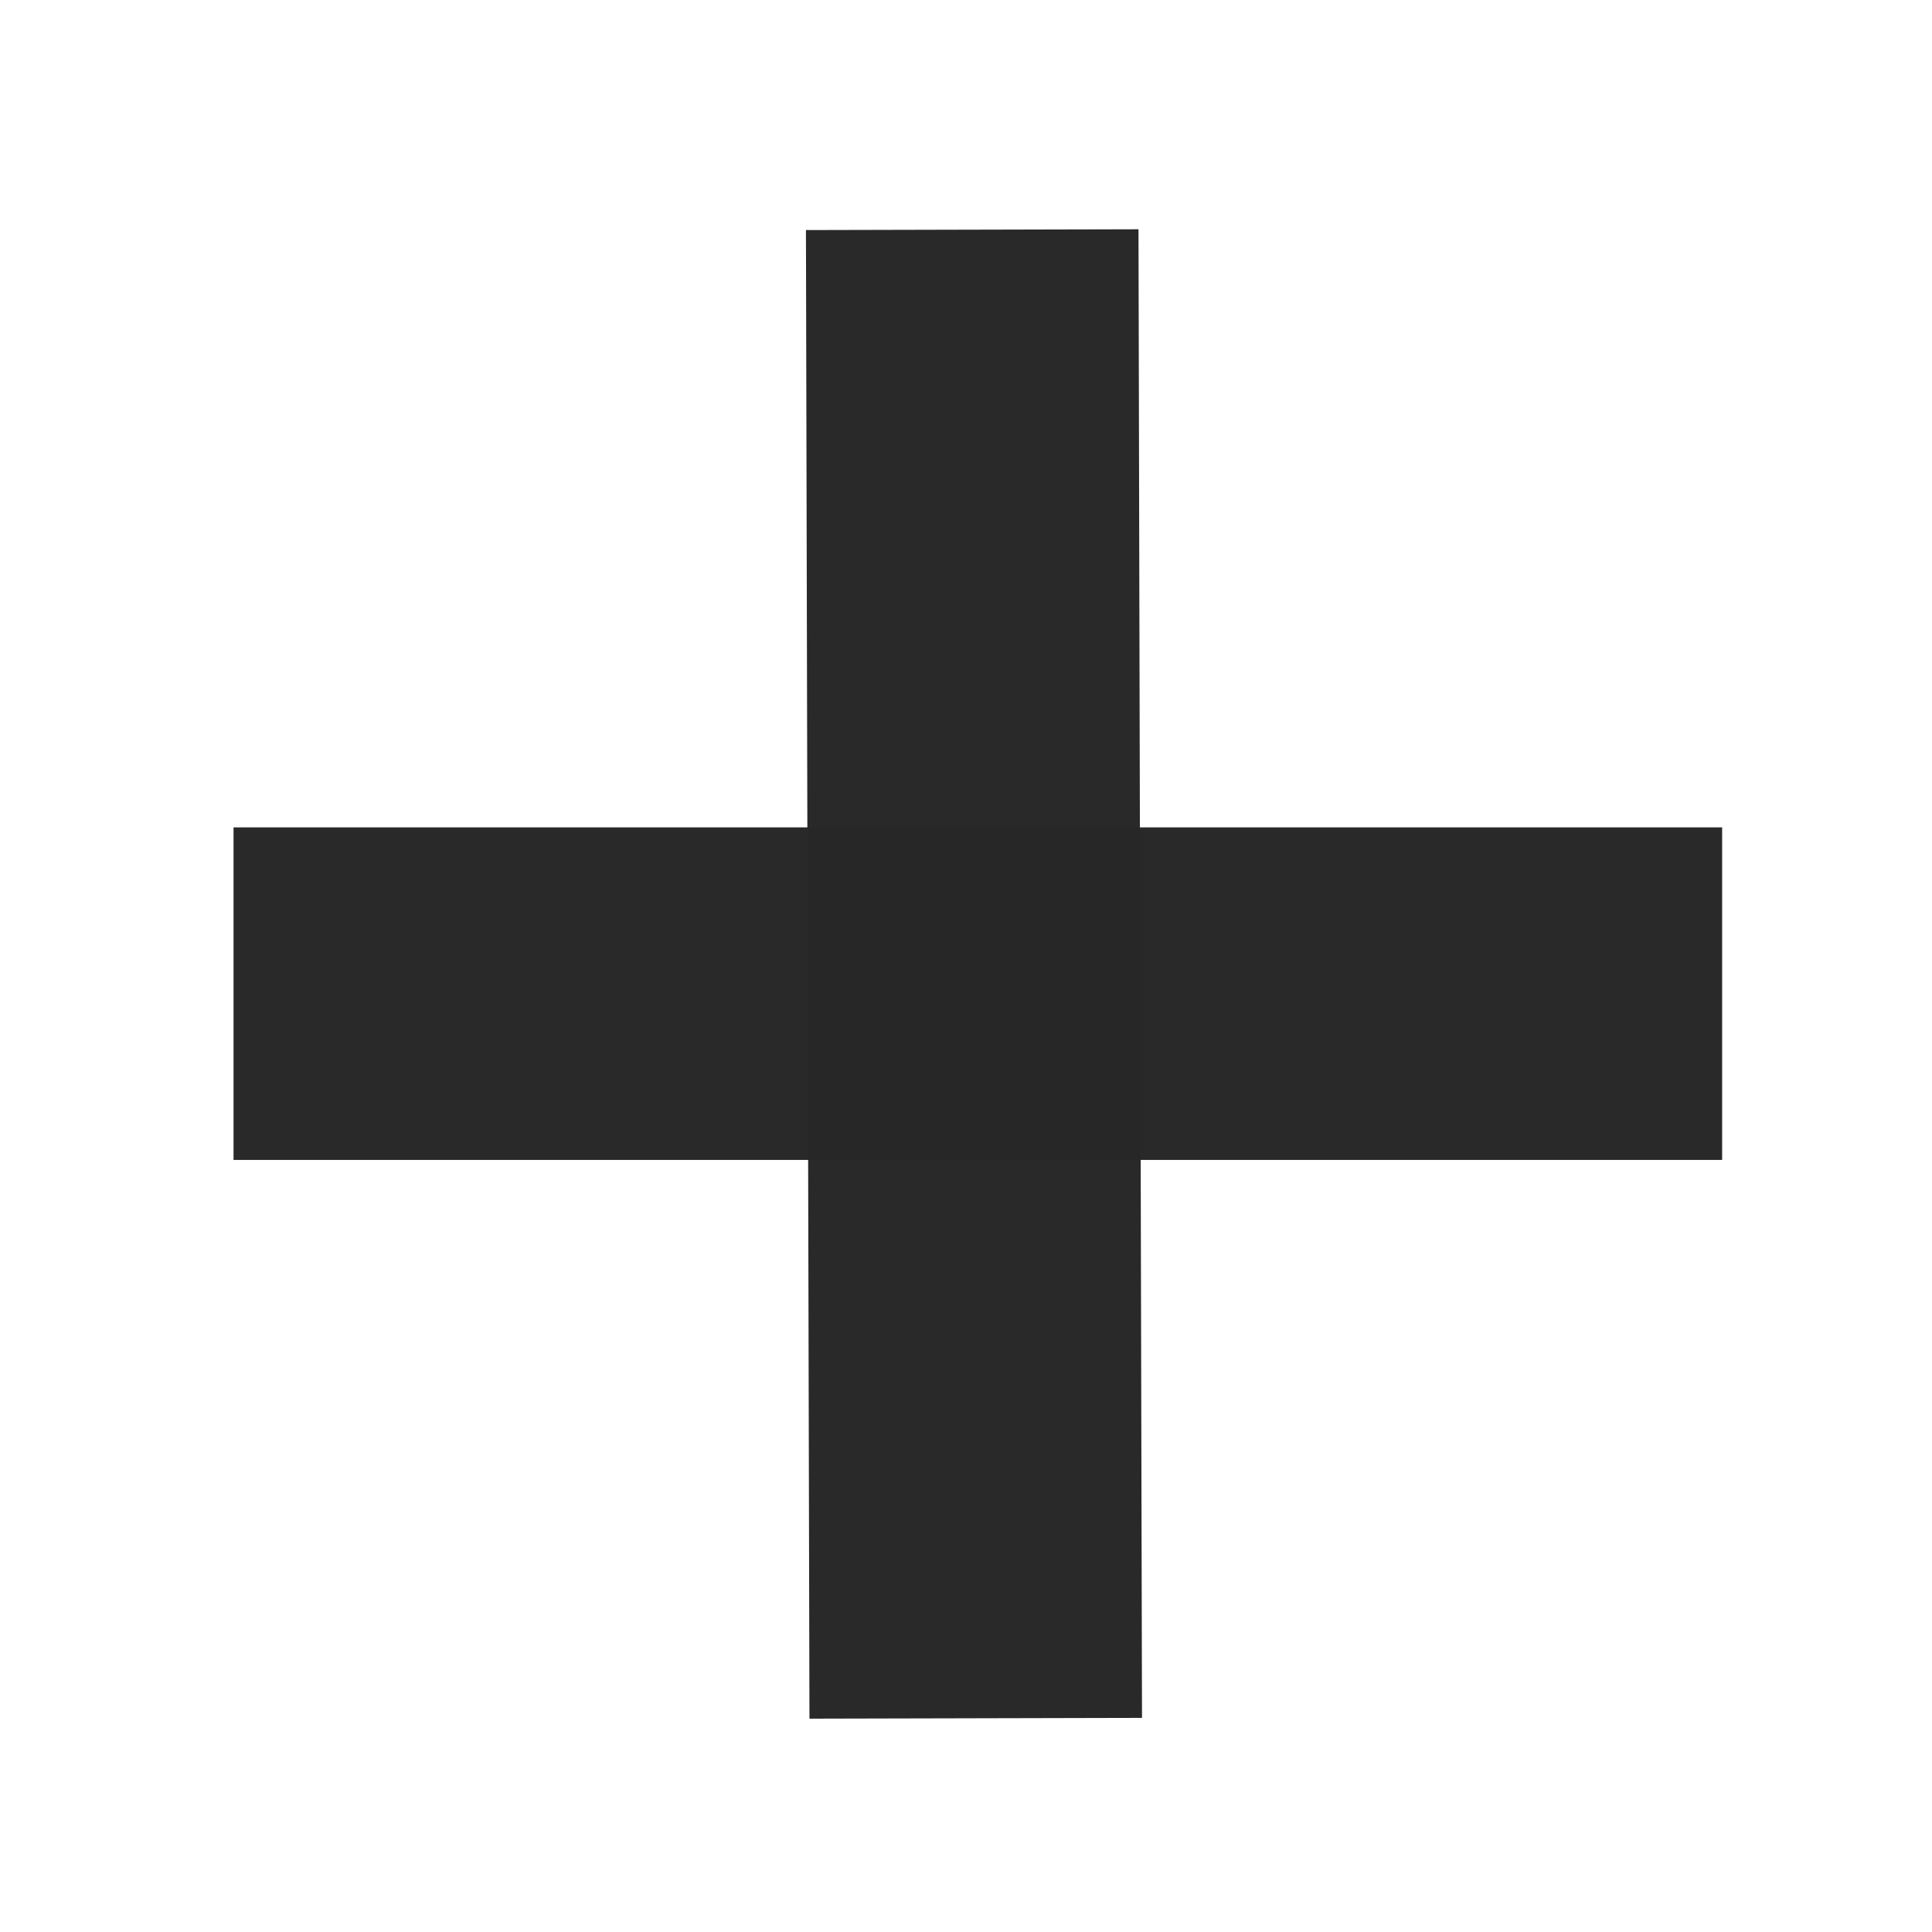
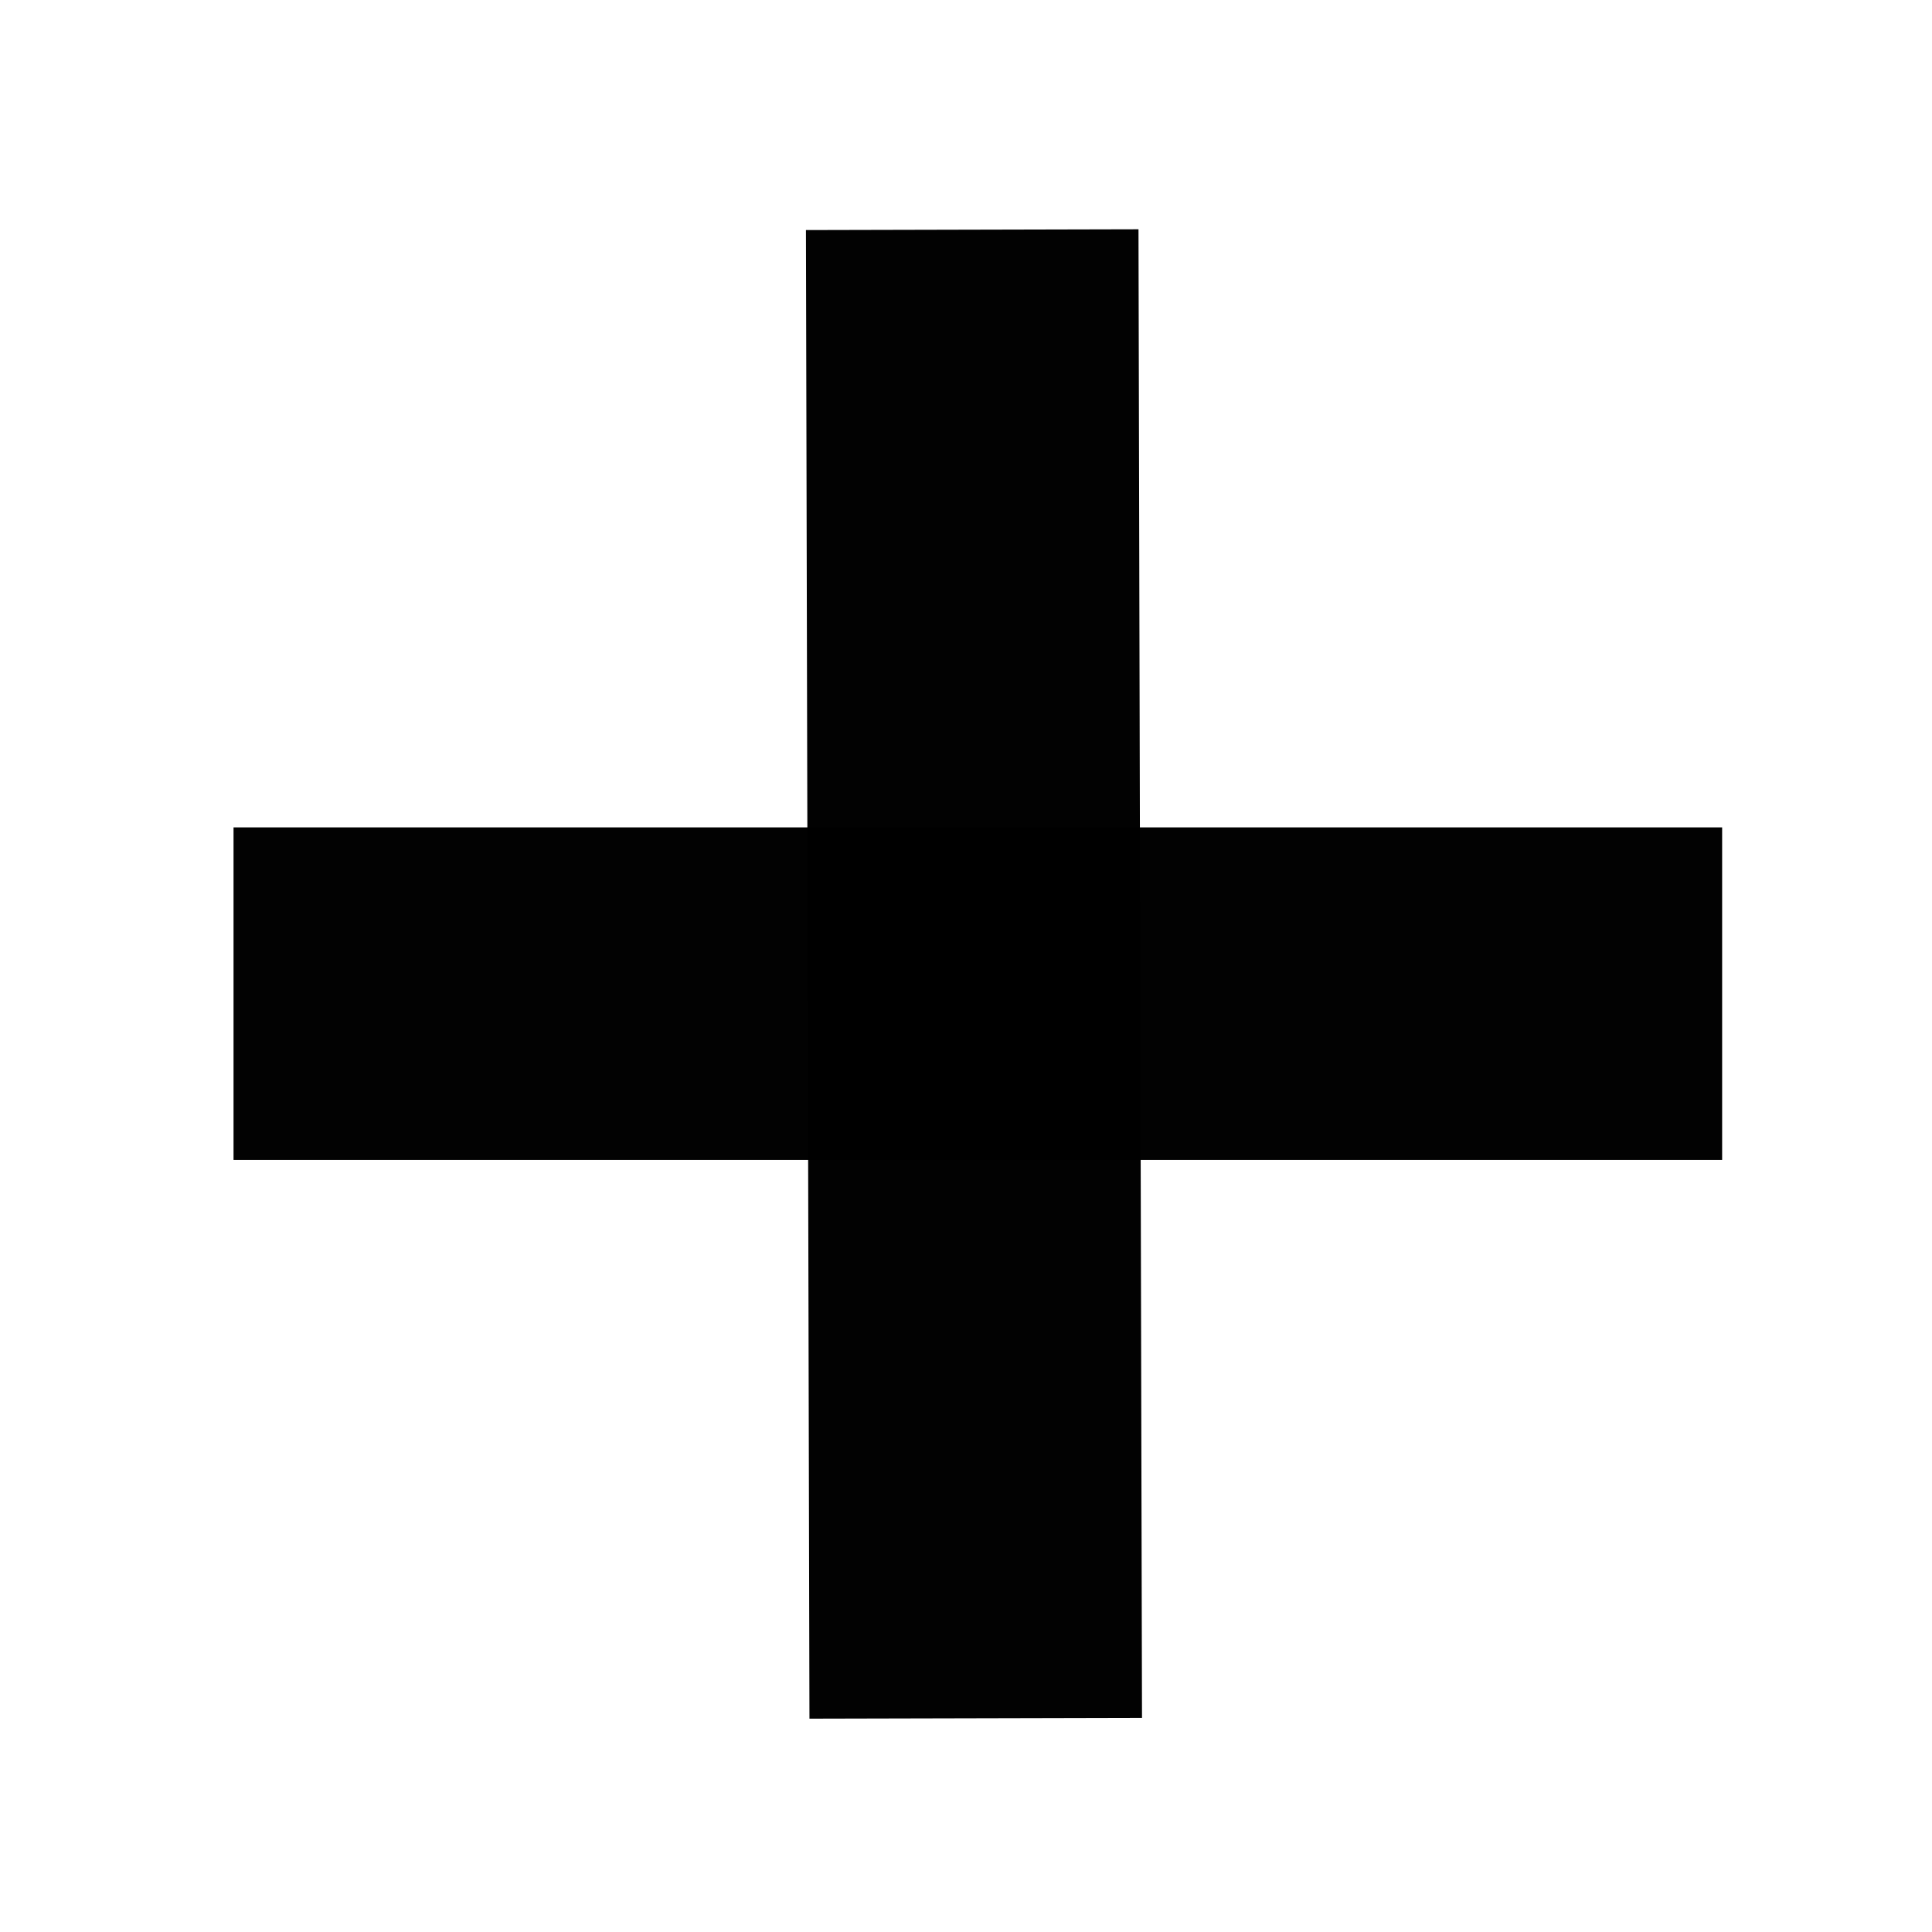
<svg xmlns="http://www.w3.org/2000/svg" width="16" height="16" viewBox="0 0 16 16" version="1.1" id="svg5">
  <defs id="defs2" />
  <g id="layer1">
-     <rect style="fill:#282828;stroke-width:1.081;fill-opacity:0.992" id="rect846" width="12.328" height="2.754" x="1.934" y="6.852" />
+     <rect style="fill:#000000;stroke-width:1.081;fill-opacity:0.992" id="rect846" width="12.328" height="2.754" x="1.934" y="6.852" />
  </g>
  <g id="layer2">
-     <rect style="fill:#282828;fill-opacity:0.992;stroke-width:1.081" id="rect846-7" width="12.328" height="2.754" x="1.921" y="-9.424" transform="rotate(89.86492)" />
+     <rect style="fill:#000000;fill-opacity:0.992;stroke-width:1.081" id="rect846-7" width="12.328" height="2.754" x="1.921" y="-9.424" transform="rotate(89.86492)" />
  </g>
</svg>
